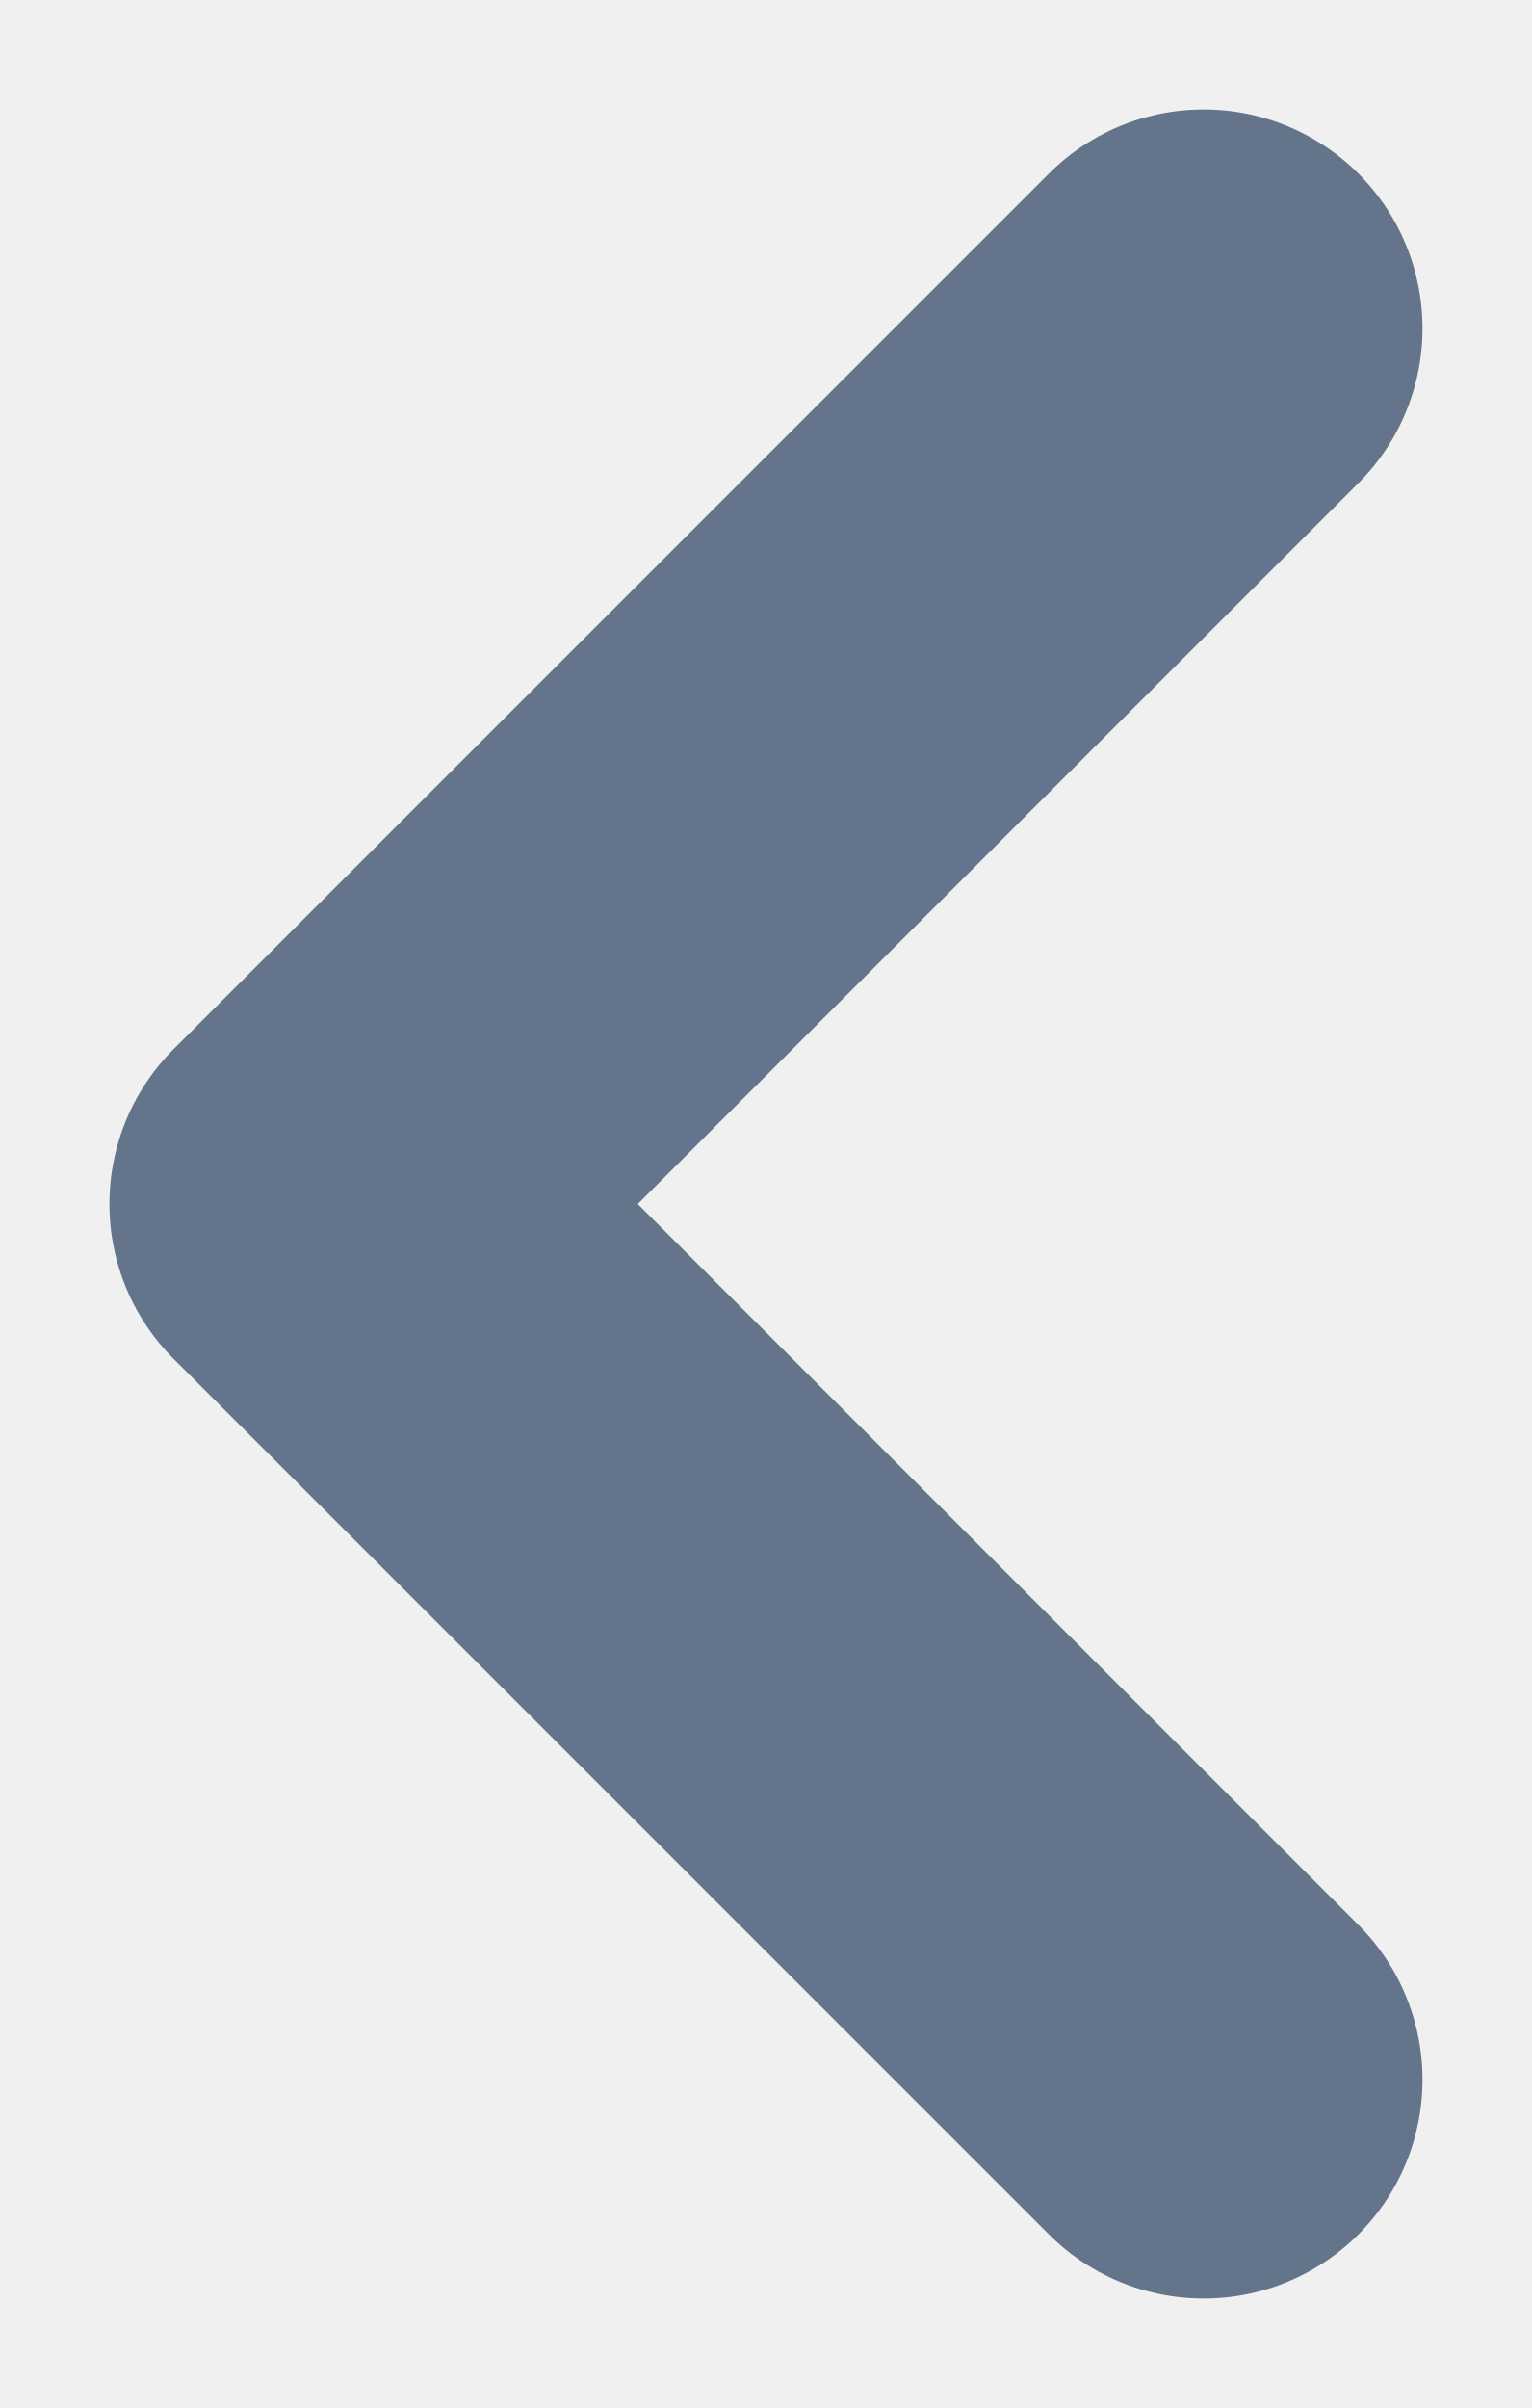
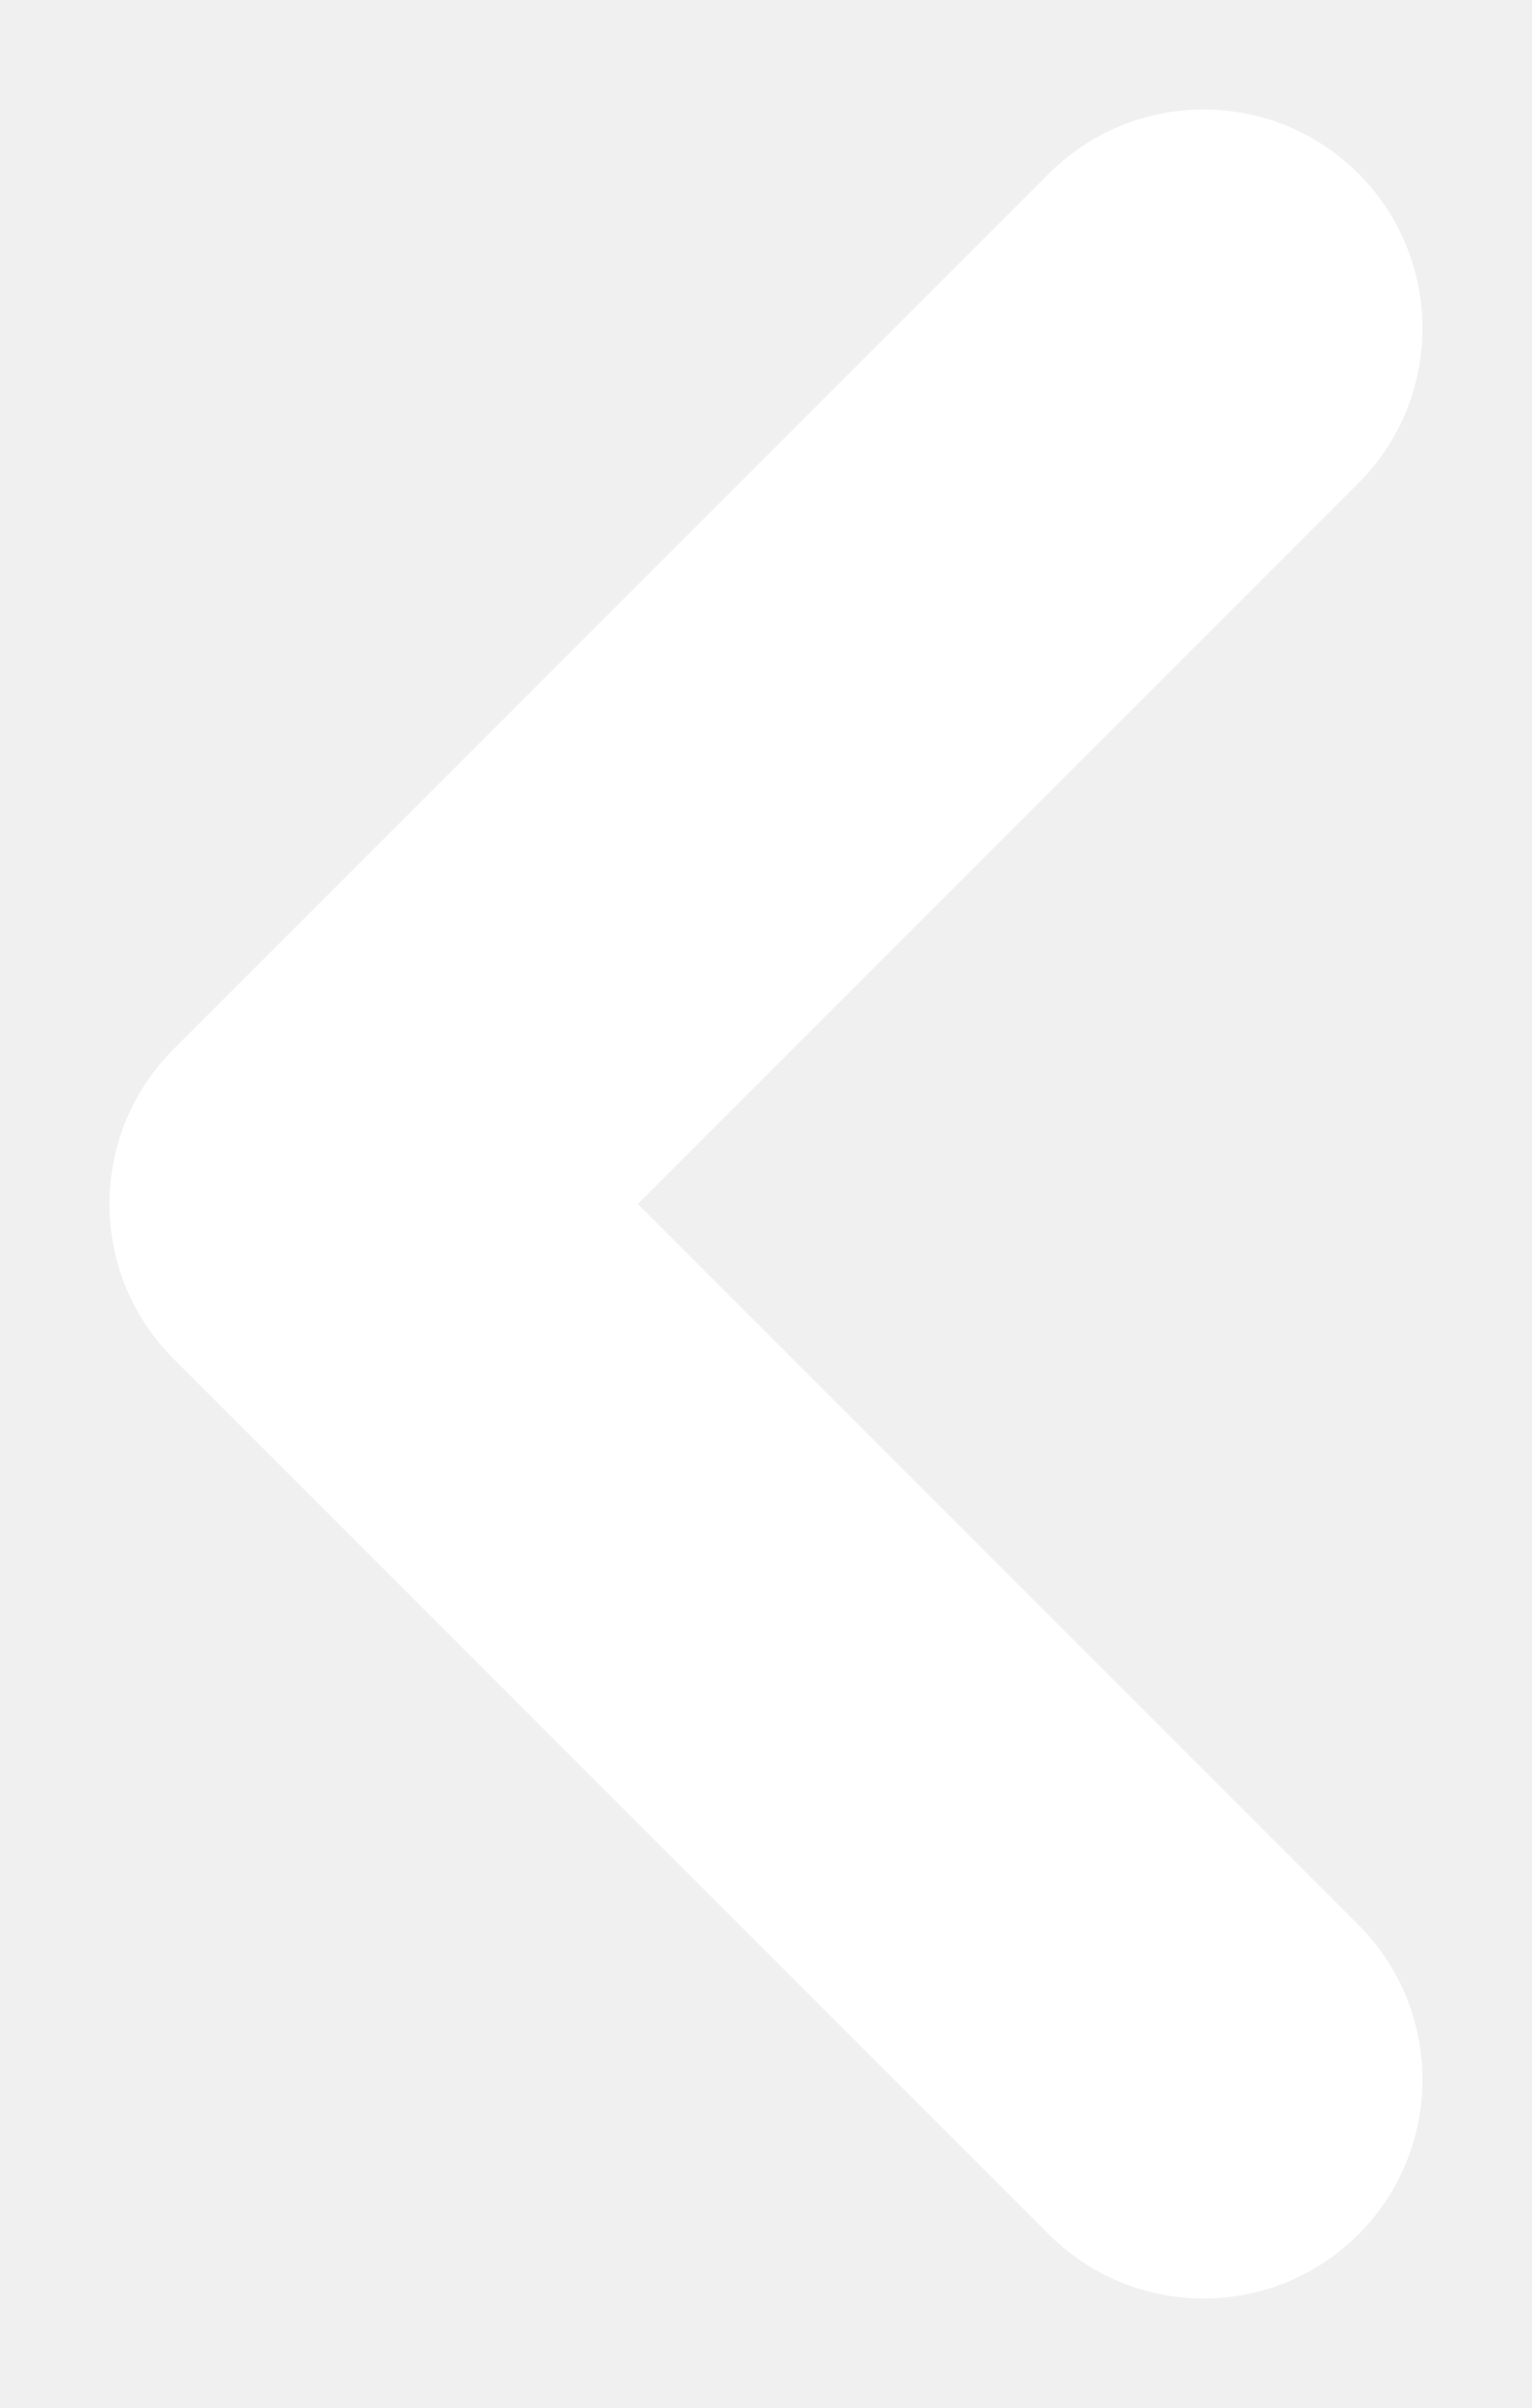
<svg xmlns="http://www.w3.org/2000/svg" width="7" height="11" viewBox="0 0 7 11" fill="none">
-   <path d="M5.5 9.5L1.5 5.5L5.5 1.5" stroke="#64748B" stroke-width="2" stroke-linecap="round" stroke-linejoin="round" />
+   <path d="M5.5 9.5L1.5 5.5L5.5 1.5" stroke="#FFFFFF" stroke-width="2" stroke-linecap="round" stroke-linejoin="round" />
</svg>
